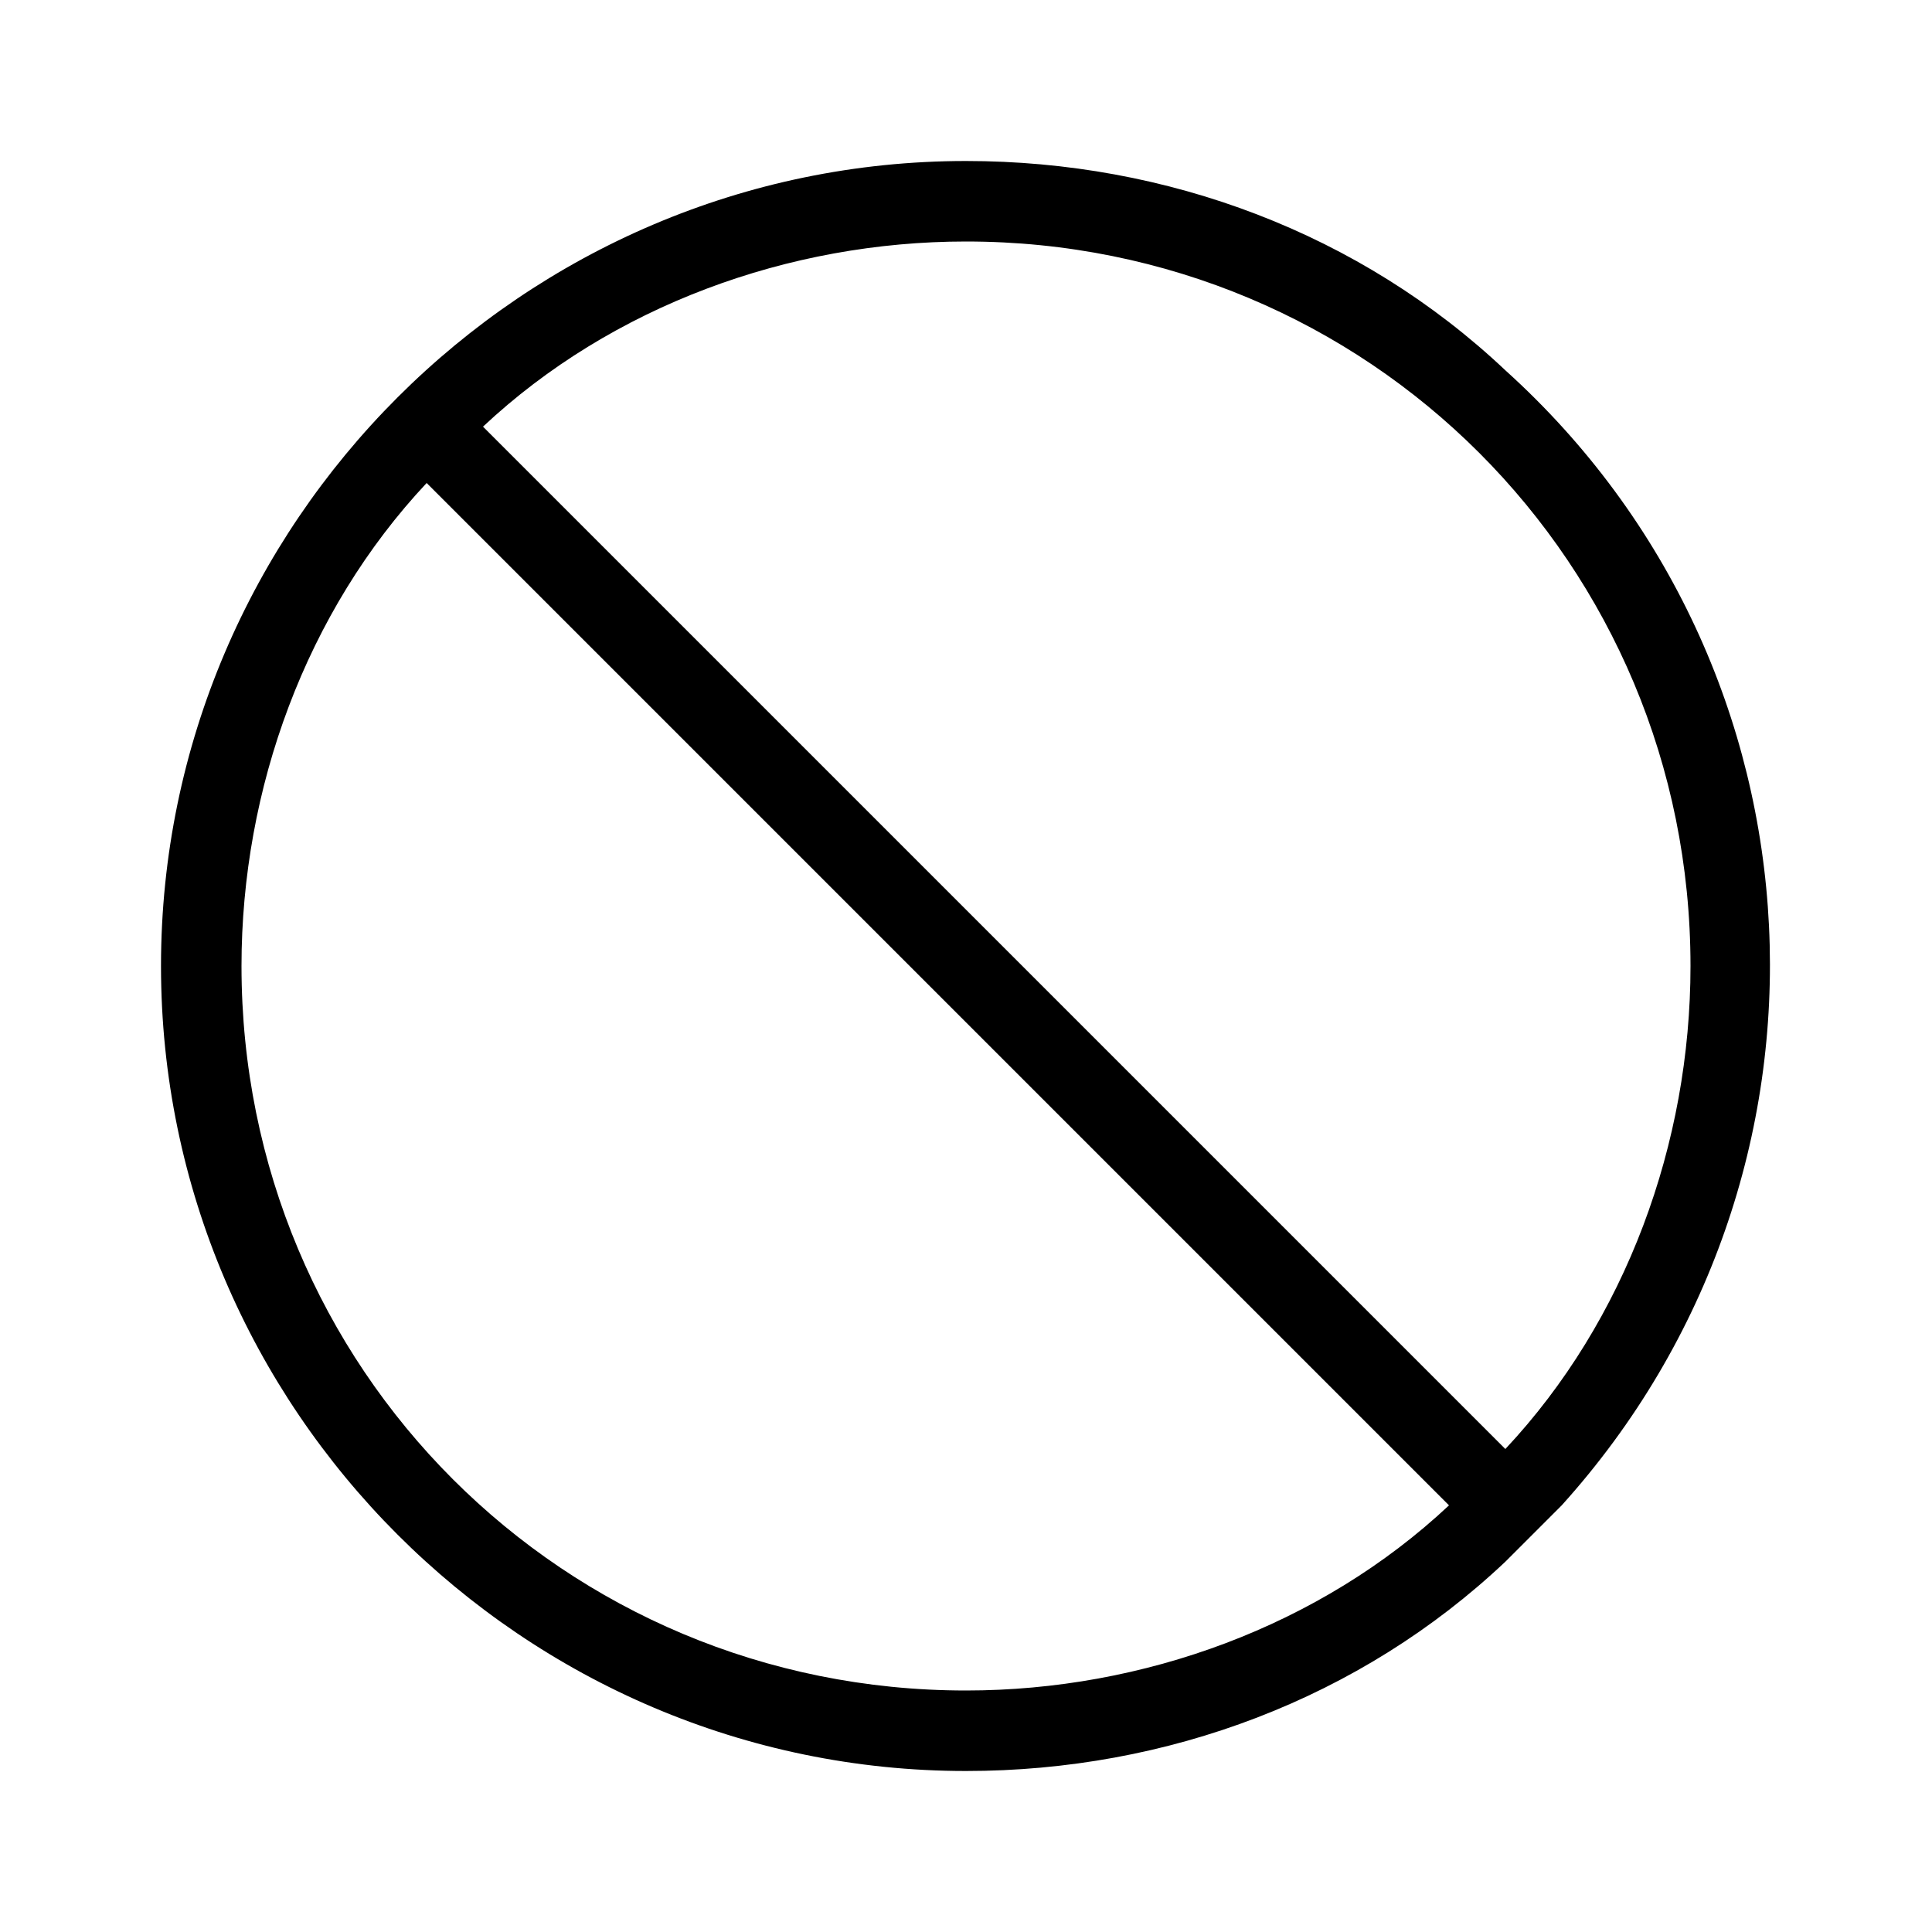
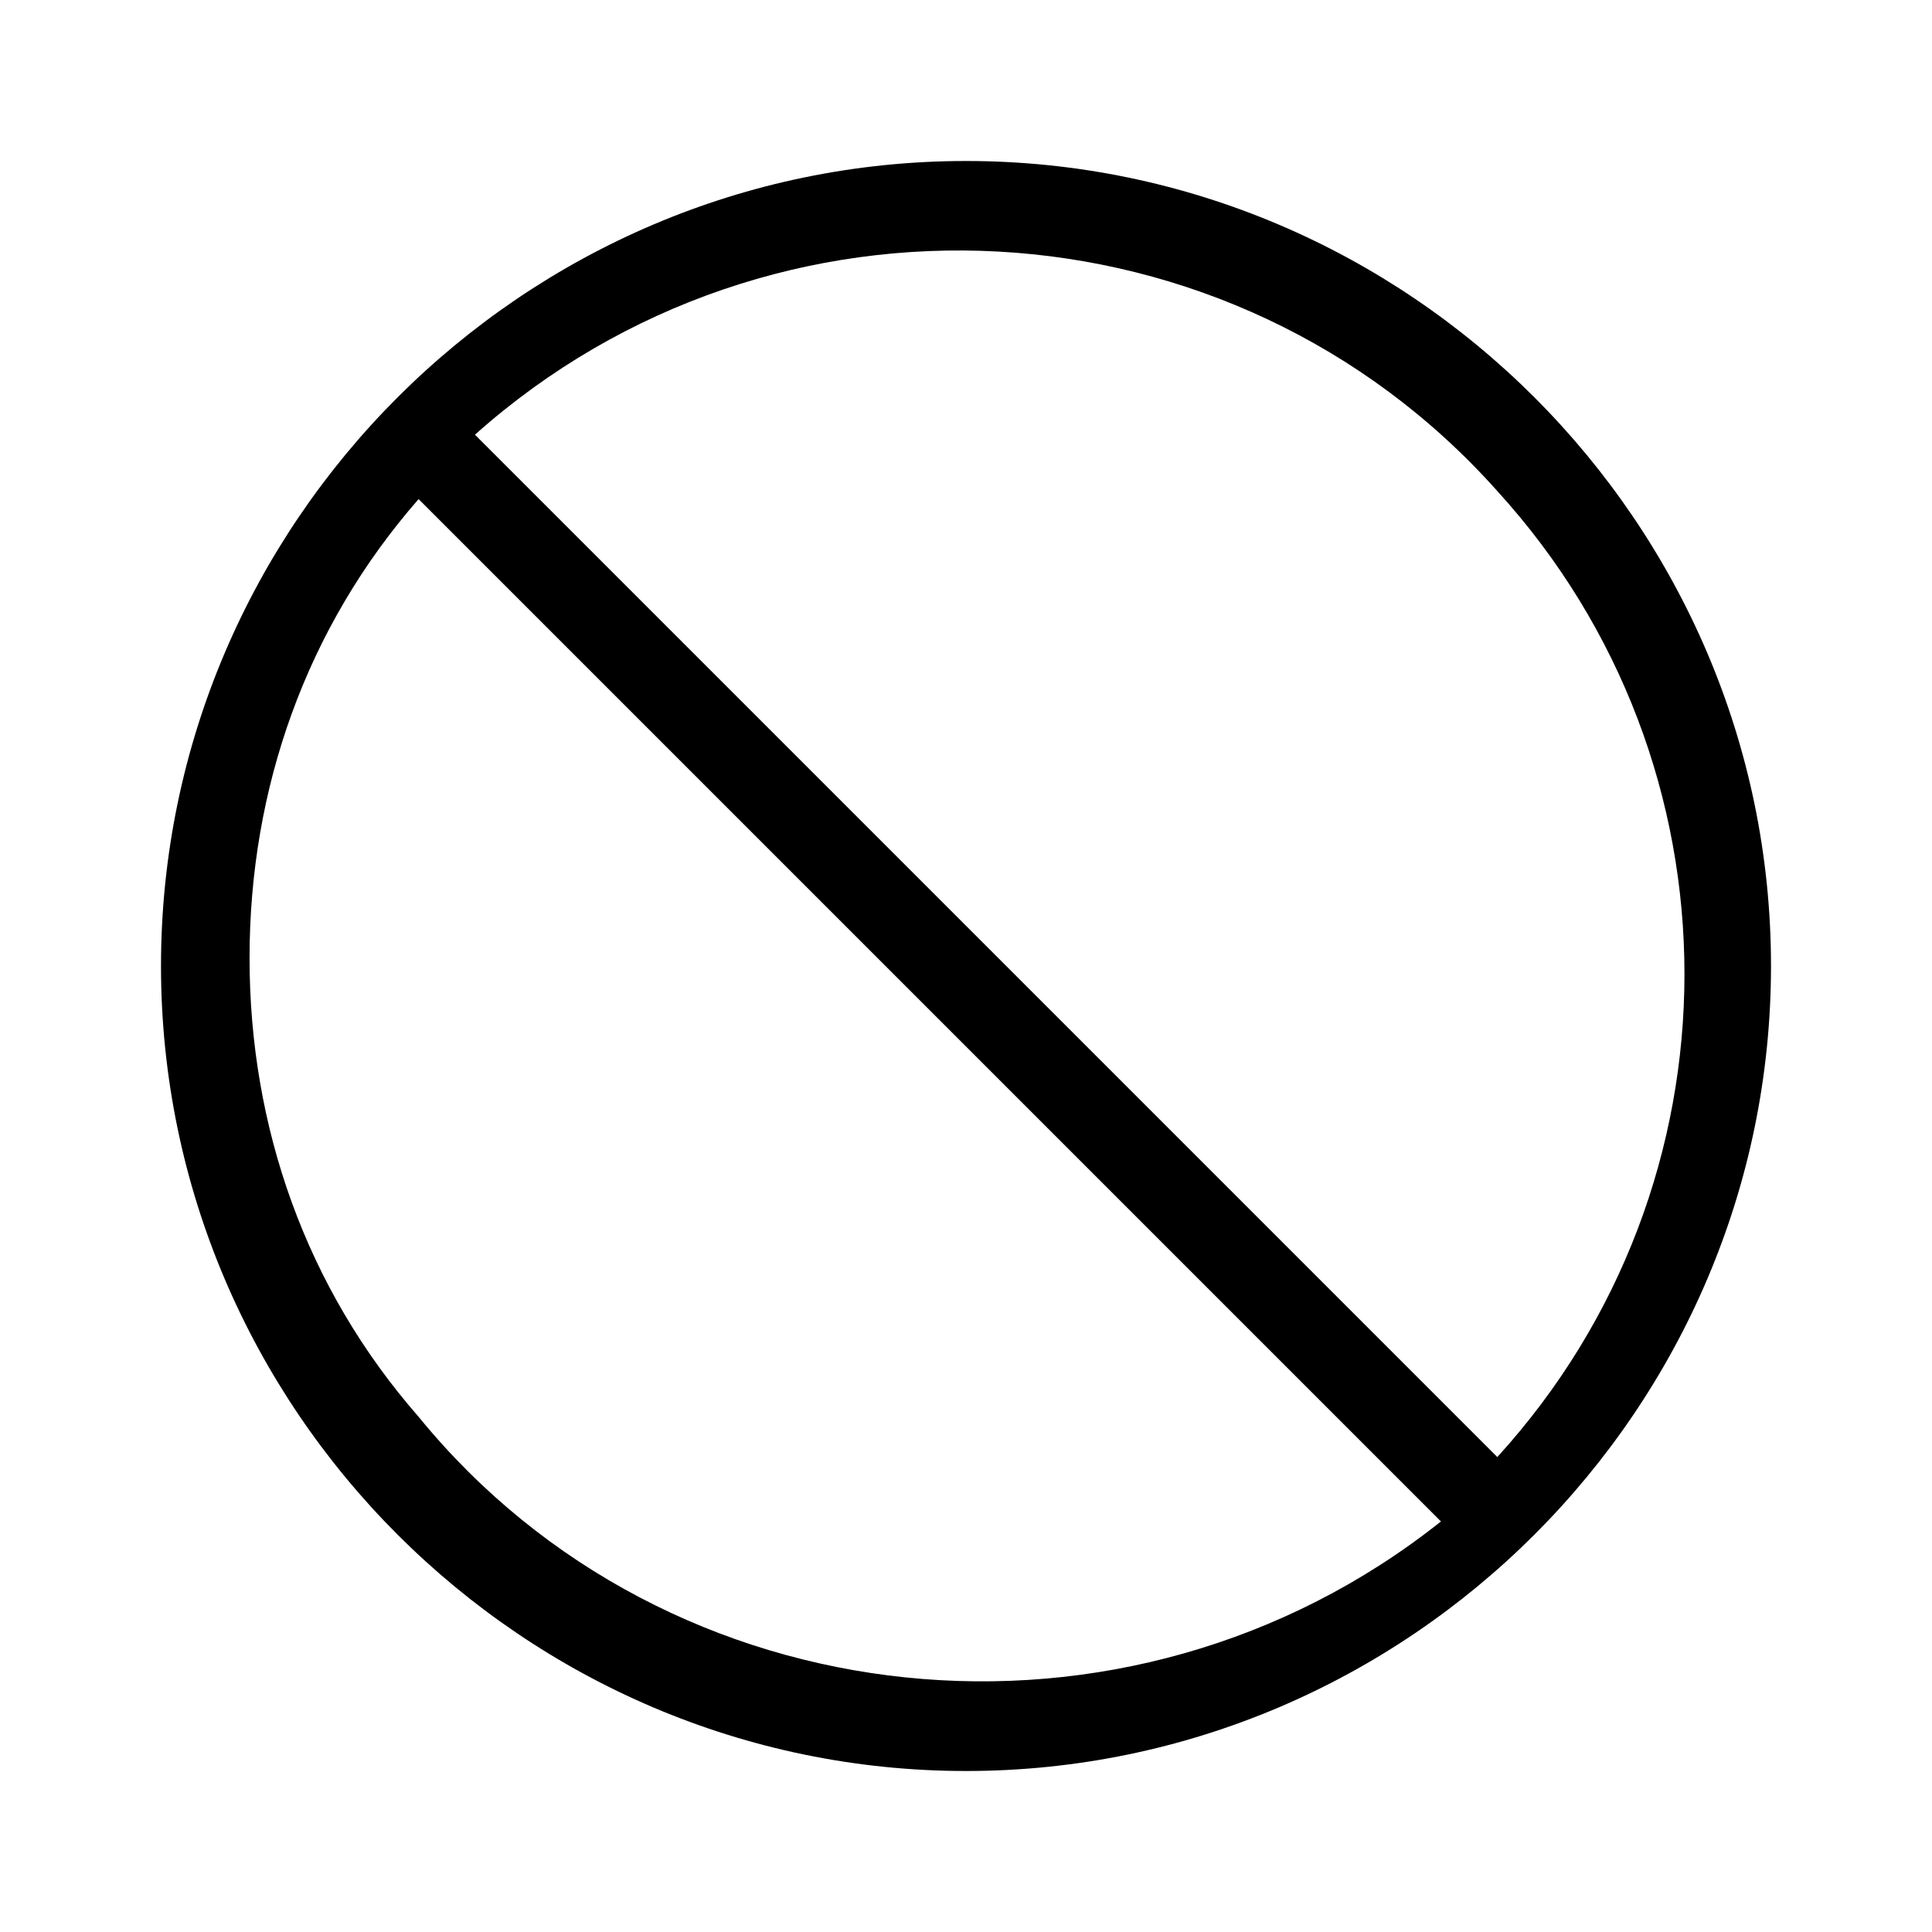
<svg xmlns="http://www.w3.org/2000/svg" width="24" height="24" viewBox="0 0 24 24">
  <g>
-     <path d="M12,2C6.5,2,2,6.5,2,12s4.5,10,10,10c2.5,0,4.9-0.9,6.7-2.6c0.2-0.2,0.5-0.5,0.7-0.7c3.7-4.1,3.4-10.4-0.7-14.1 C16.9,2.9,14.5,2,12,2z M12,21c-5,0-9-4-9-9c0-2.2,0.8-4.4,2.3-6L18,18.7C16.4,20.2,14.2,21,12,21z M18.7,18L6,5.3 C7.6,3.8,9.8,3,12,3c5,0,9,4,9,9C21,14.2,20.2,16.4,18.7,18z" />
+     <path d="M12,2C6.5,2,2,6.5,2,12s4.5,10,10,10s10-4.5,10-10S17.5,2,12,2z M5.2,17.6C3.8,16,3.1,14,3.1,11.9       c0-2.1,0.7-4.1,2.1-5.7l12.7,12.7C14,22,8.3,21.4,5.2,17.6z M18.6,18.1L5.9,5.4c3.7-3.3,9.4-3,12.7,0.7       C21.7,9.5,21.7,14.7,18.6,18.1z" />
  </g>
  <g>
    <rect width="24" height="24" fill="none" />
  </g>
</svg>
